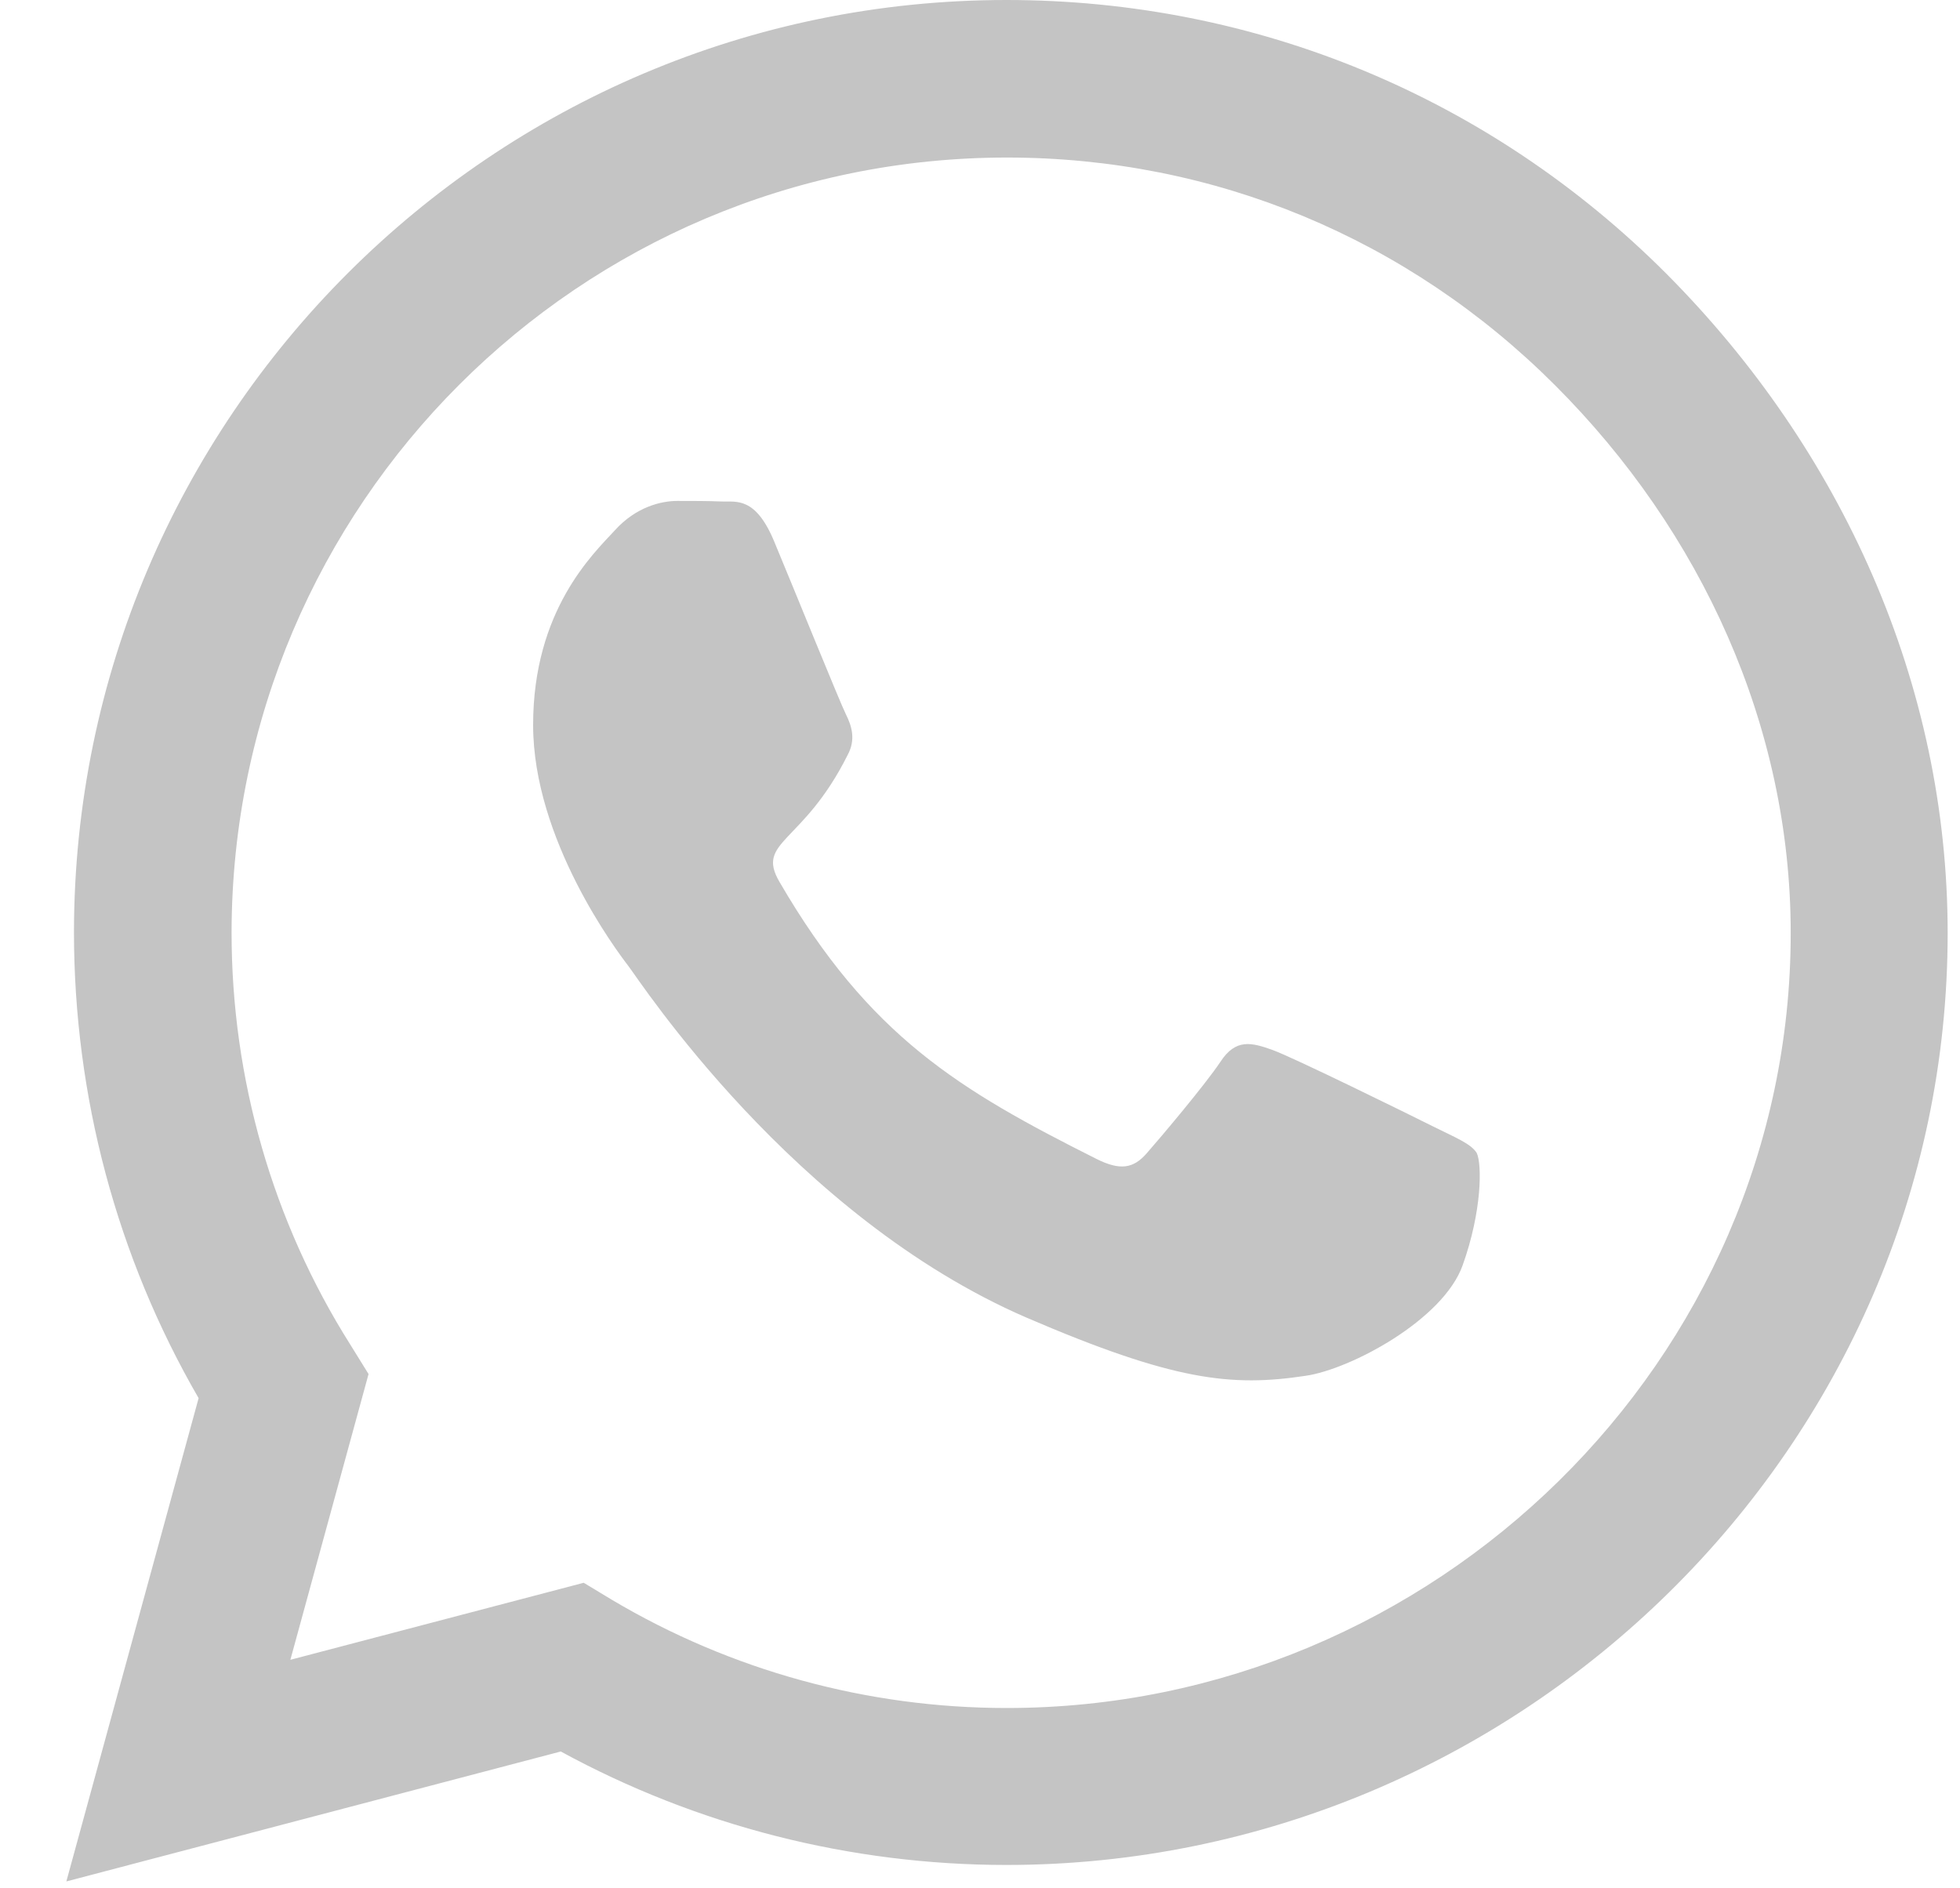
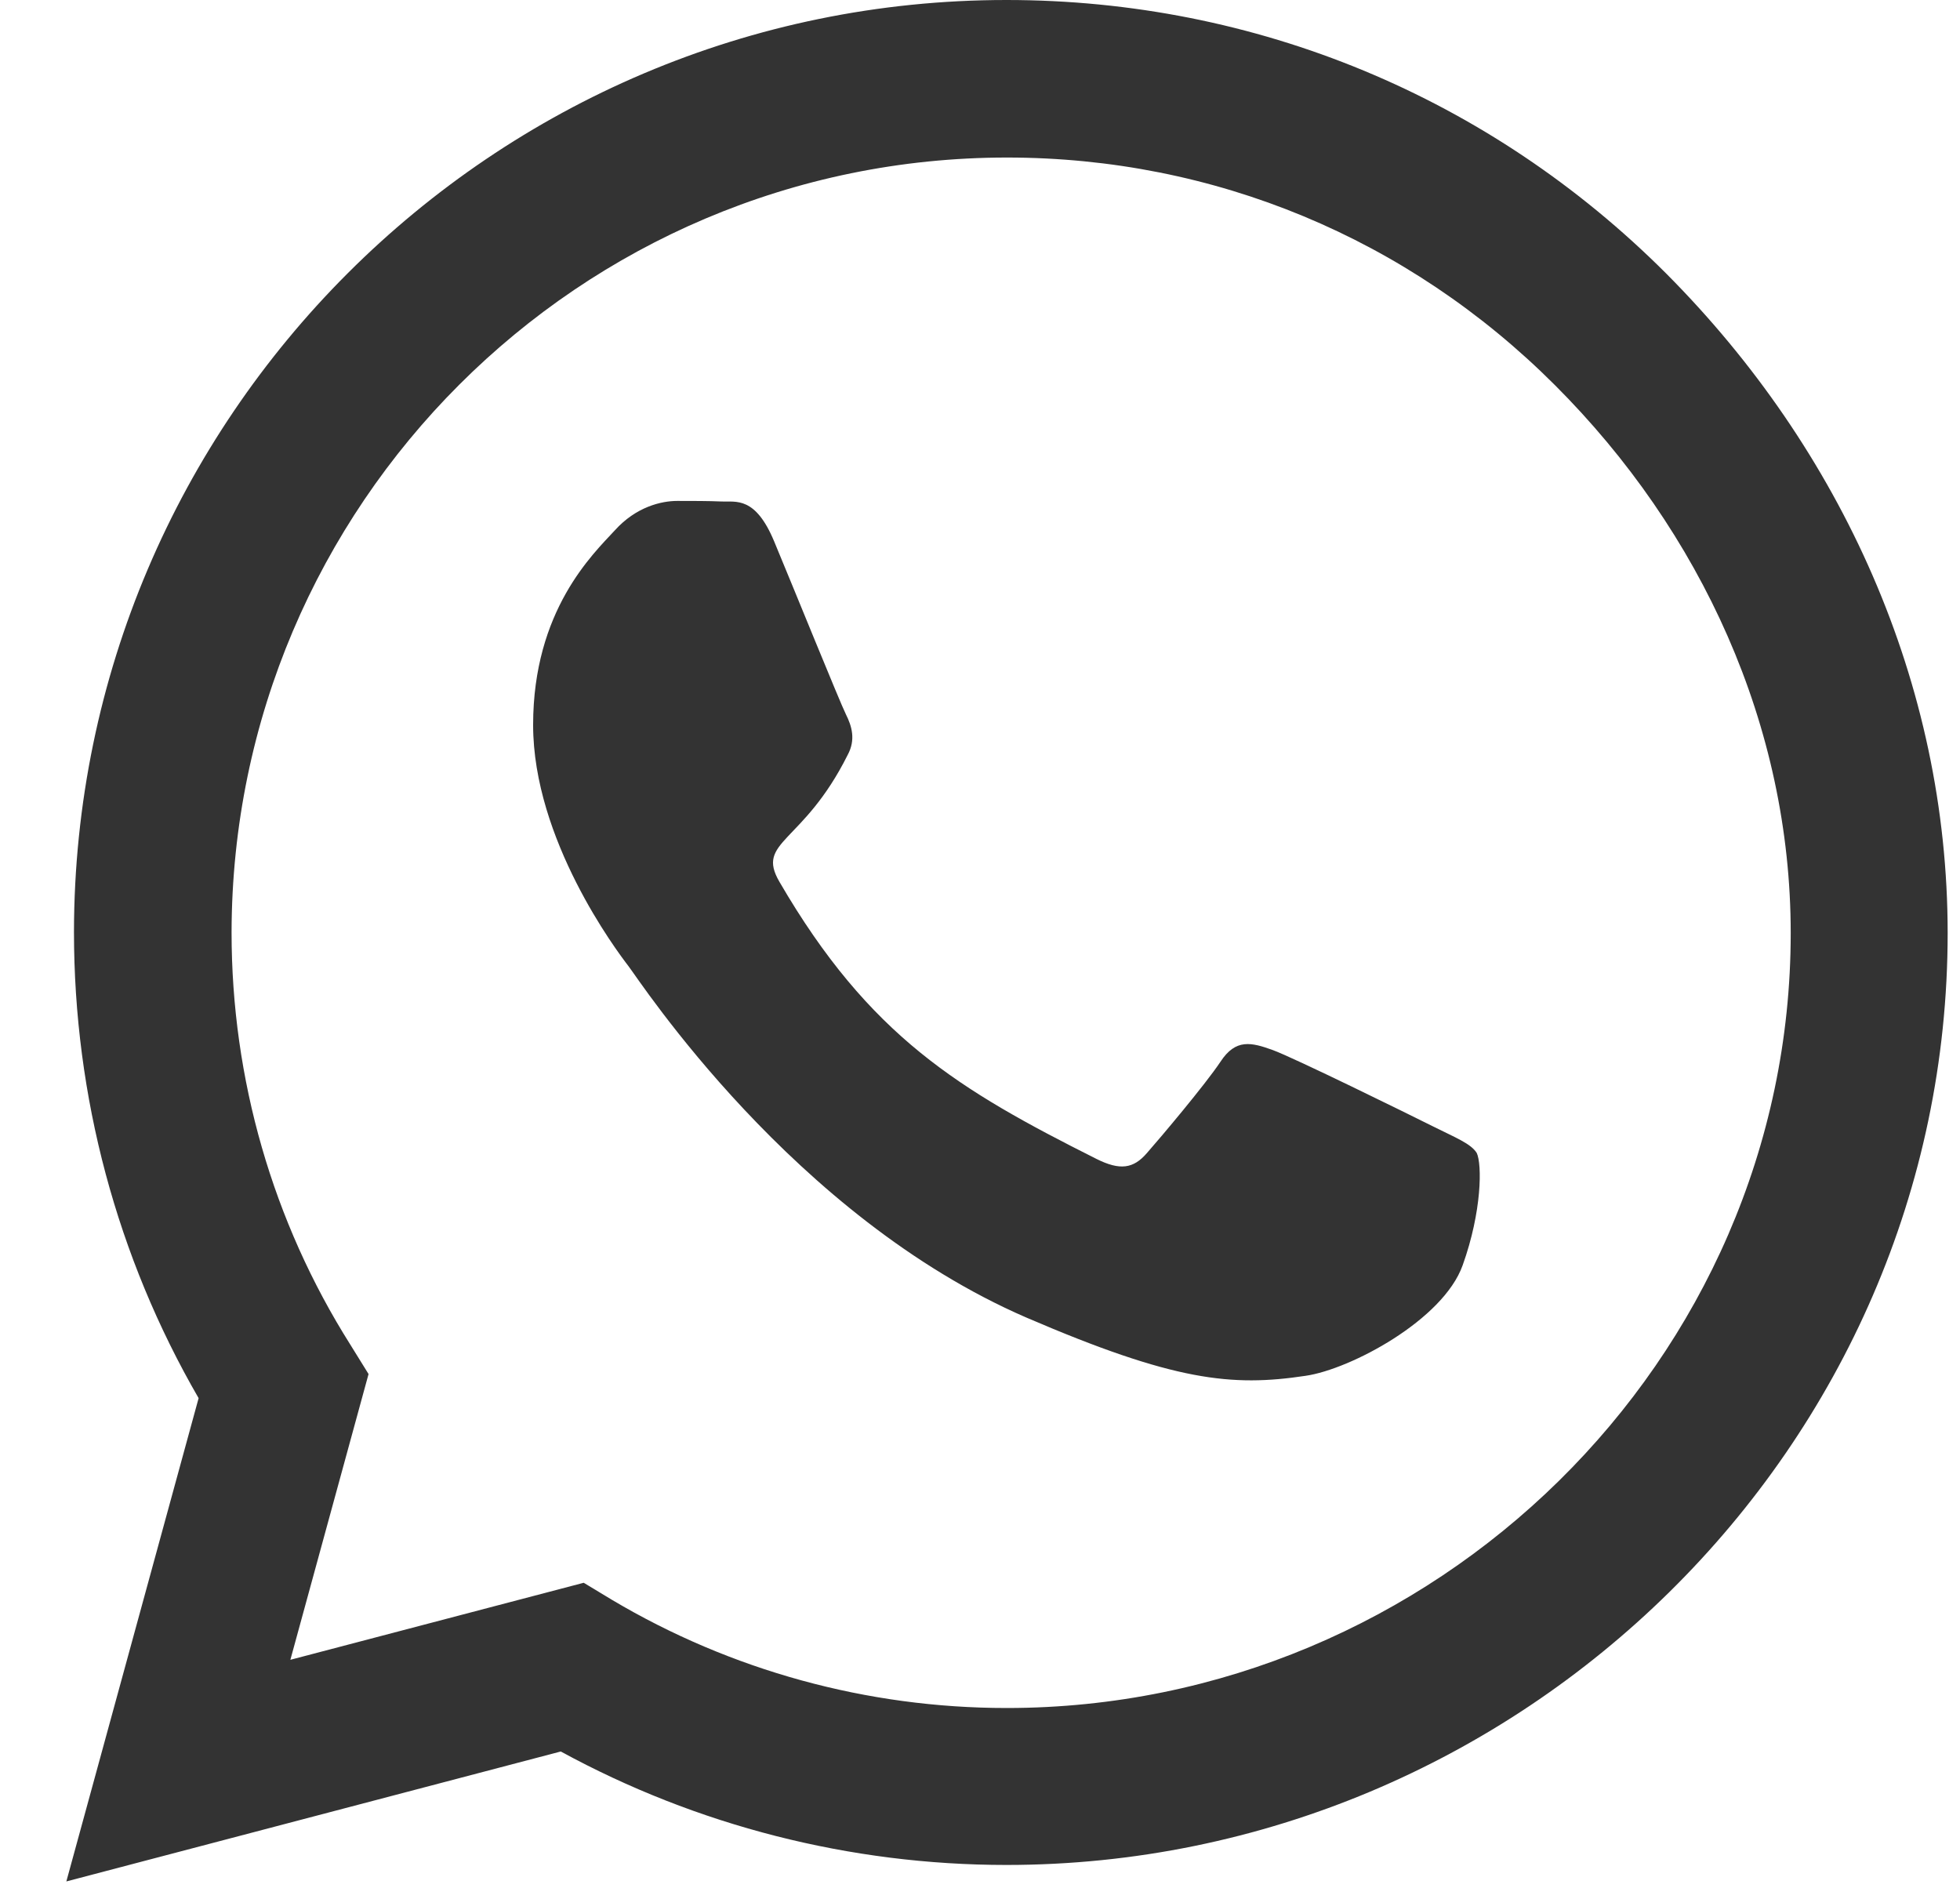
<svg xmlns="http://www.w3.org/2000/svg" width="27" height="26" viewBox="0 0 27 26" fill="none">
-   <path d="M13.872 2.17C7.984 2.17 3.198 6.957 3.19 12.845C3.19 14.861 3.757 16.829 4.826 18.522L5.077 18.927L4 22.863L8.041 21.802L8.43 22.037C10.066 23.009 11.944 23.527 13.864 23.527H13.872C19.752 23.527 24.668 18.741 24.668 12.853C24.668 10.002 23.437 7.321 21.42 5.305C19.395 3.28 16.723 2.17 13.872 2.17ZM20.149 17.428C19.881 18.182 18.602 18.862 17.986 18.951C16.966 19.105 16.172 19.024 14.139 18.149C10.924 16.756 8.818 13.517 8.656 13.306C8.494 13.096 7.344 11.565 7.344 9.986C7.344 8.406 8.171 7.629 8.47 7.305C8.762 6.981 9.11 6.9 9.329 6.9C9.539 6.9 9.758 6.9 9.944 6.908C10.139 6.916 10.406 6.835 10.665 7.459C10.932 8.099 11.572 9.678 11.653 9.84C11.734 10.002 11.791 10.188 11.677 10.399C11.062 11.63 10.406 11.581 10.738 12.148C11.977 14.278 13.216 15.015 15.103 15.963C15.427 16.125 15.613 16.1 15.8 15.882C15.986 15.671 16.601 14.942 16.812 14.626C17.023 14.302 17.241 14.359 17.533 14.464C17.824 14.57 19.404 15.347 19.727 15.509C20.051 15.671 20.262 15.752 20.343 15.882C20.416 16.035 20.416 16.683 20.149 17.428ZM13.864 25.689C11.71 25.689 9.596 25.147 7.725 24.126L0.914 25.916L2.736 19.259C1.611 17.315 1.019 15.104 1.019 12.836C1.027 5.758 6.786 0 13.864 0C17.298 0 20.521 1.336 22.951 3.766C25.372 6.196 26.83 9.419 26.83 12.853C26.83 19.931 20.942 25.689 13.864 25.689Z" fill="#C4C4C4" />
+   <path d="M13.872 2.17C7.984 2.17 3.198 6.957 3.19 12.845C3.19 14.861 3.757 16.829 4.826 18.522L5.077 18.927L4 22.863L8.041 21.802L8.43 22.037C10.066 23.009 11.944 23.527 13.864 23.527H13.872C19.752 23.527 24.668 18.741 24.668 12.853C24.668 10.002 23.437 7.321 21.42 5.305C19.395 3.28 16.723 2.17 13.872 2.17ZM20.149 17.428C19.881 18.182 18.602 18.862 17.986 18.951C16.966 19.105 16.172 19.024 14.139 18.149C10.924 16.756 8.818 13.517 8.656 13.306C8.494 13.096 7.344 11.565 7.344 9.986C7.344 8.406 8.171 7.629 8.47 7.305C8.762 6.981 9.11 6.9 9.329 6.9C9.539 6.9 9.758 6.9 9.944 6.908C10.139 6.916 10.406 6.835 10.665 7.459C10.932 8.099 11.572 9.678 11.653 9.84C11.734 10.002 11.791 10.188 11.677 10.399C11.062 11.63 10.406 11.581 10.738 12.148C11.977 14.278 13.216 15.015 15.103 15.963C15.427 16.125 15.613 16.1 15.8 15.882C15.986 15.671 16.601 14.942 16.812 14.626C17.023 14.302 17.241 14.359 17.533 14.464C17.824 14.57 19.404 15.347 19.727 15.509C20.051 15.671 20.262 15.752 20.343 15.882C20.416 16.035 20.416 16.683 20.149 17.428ZM13.864 25.689C11.71 25.689 9.596 25.147 7.725 24.126L0.914 25.916L2.736 19.259C1.611 17.315 1.019 15.104 1.019 12.836C1.027 5.758 6.786 0 13.864 0C17.298 0 20.521 1.336 22.951 3.766C25.372 6.196 26.83 9.419 26.83 12.853C26.83 19.931 20.942 25.689 13.864 25.689Z" fill="#333333" />
</svg>
